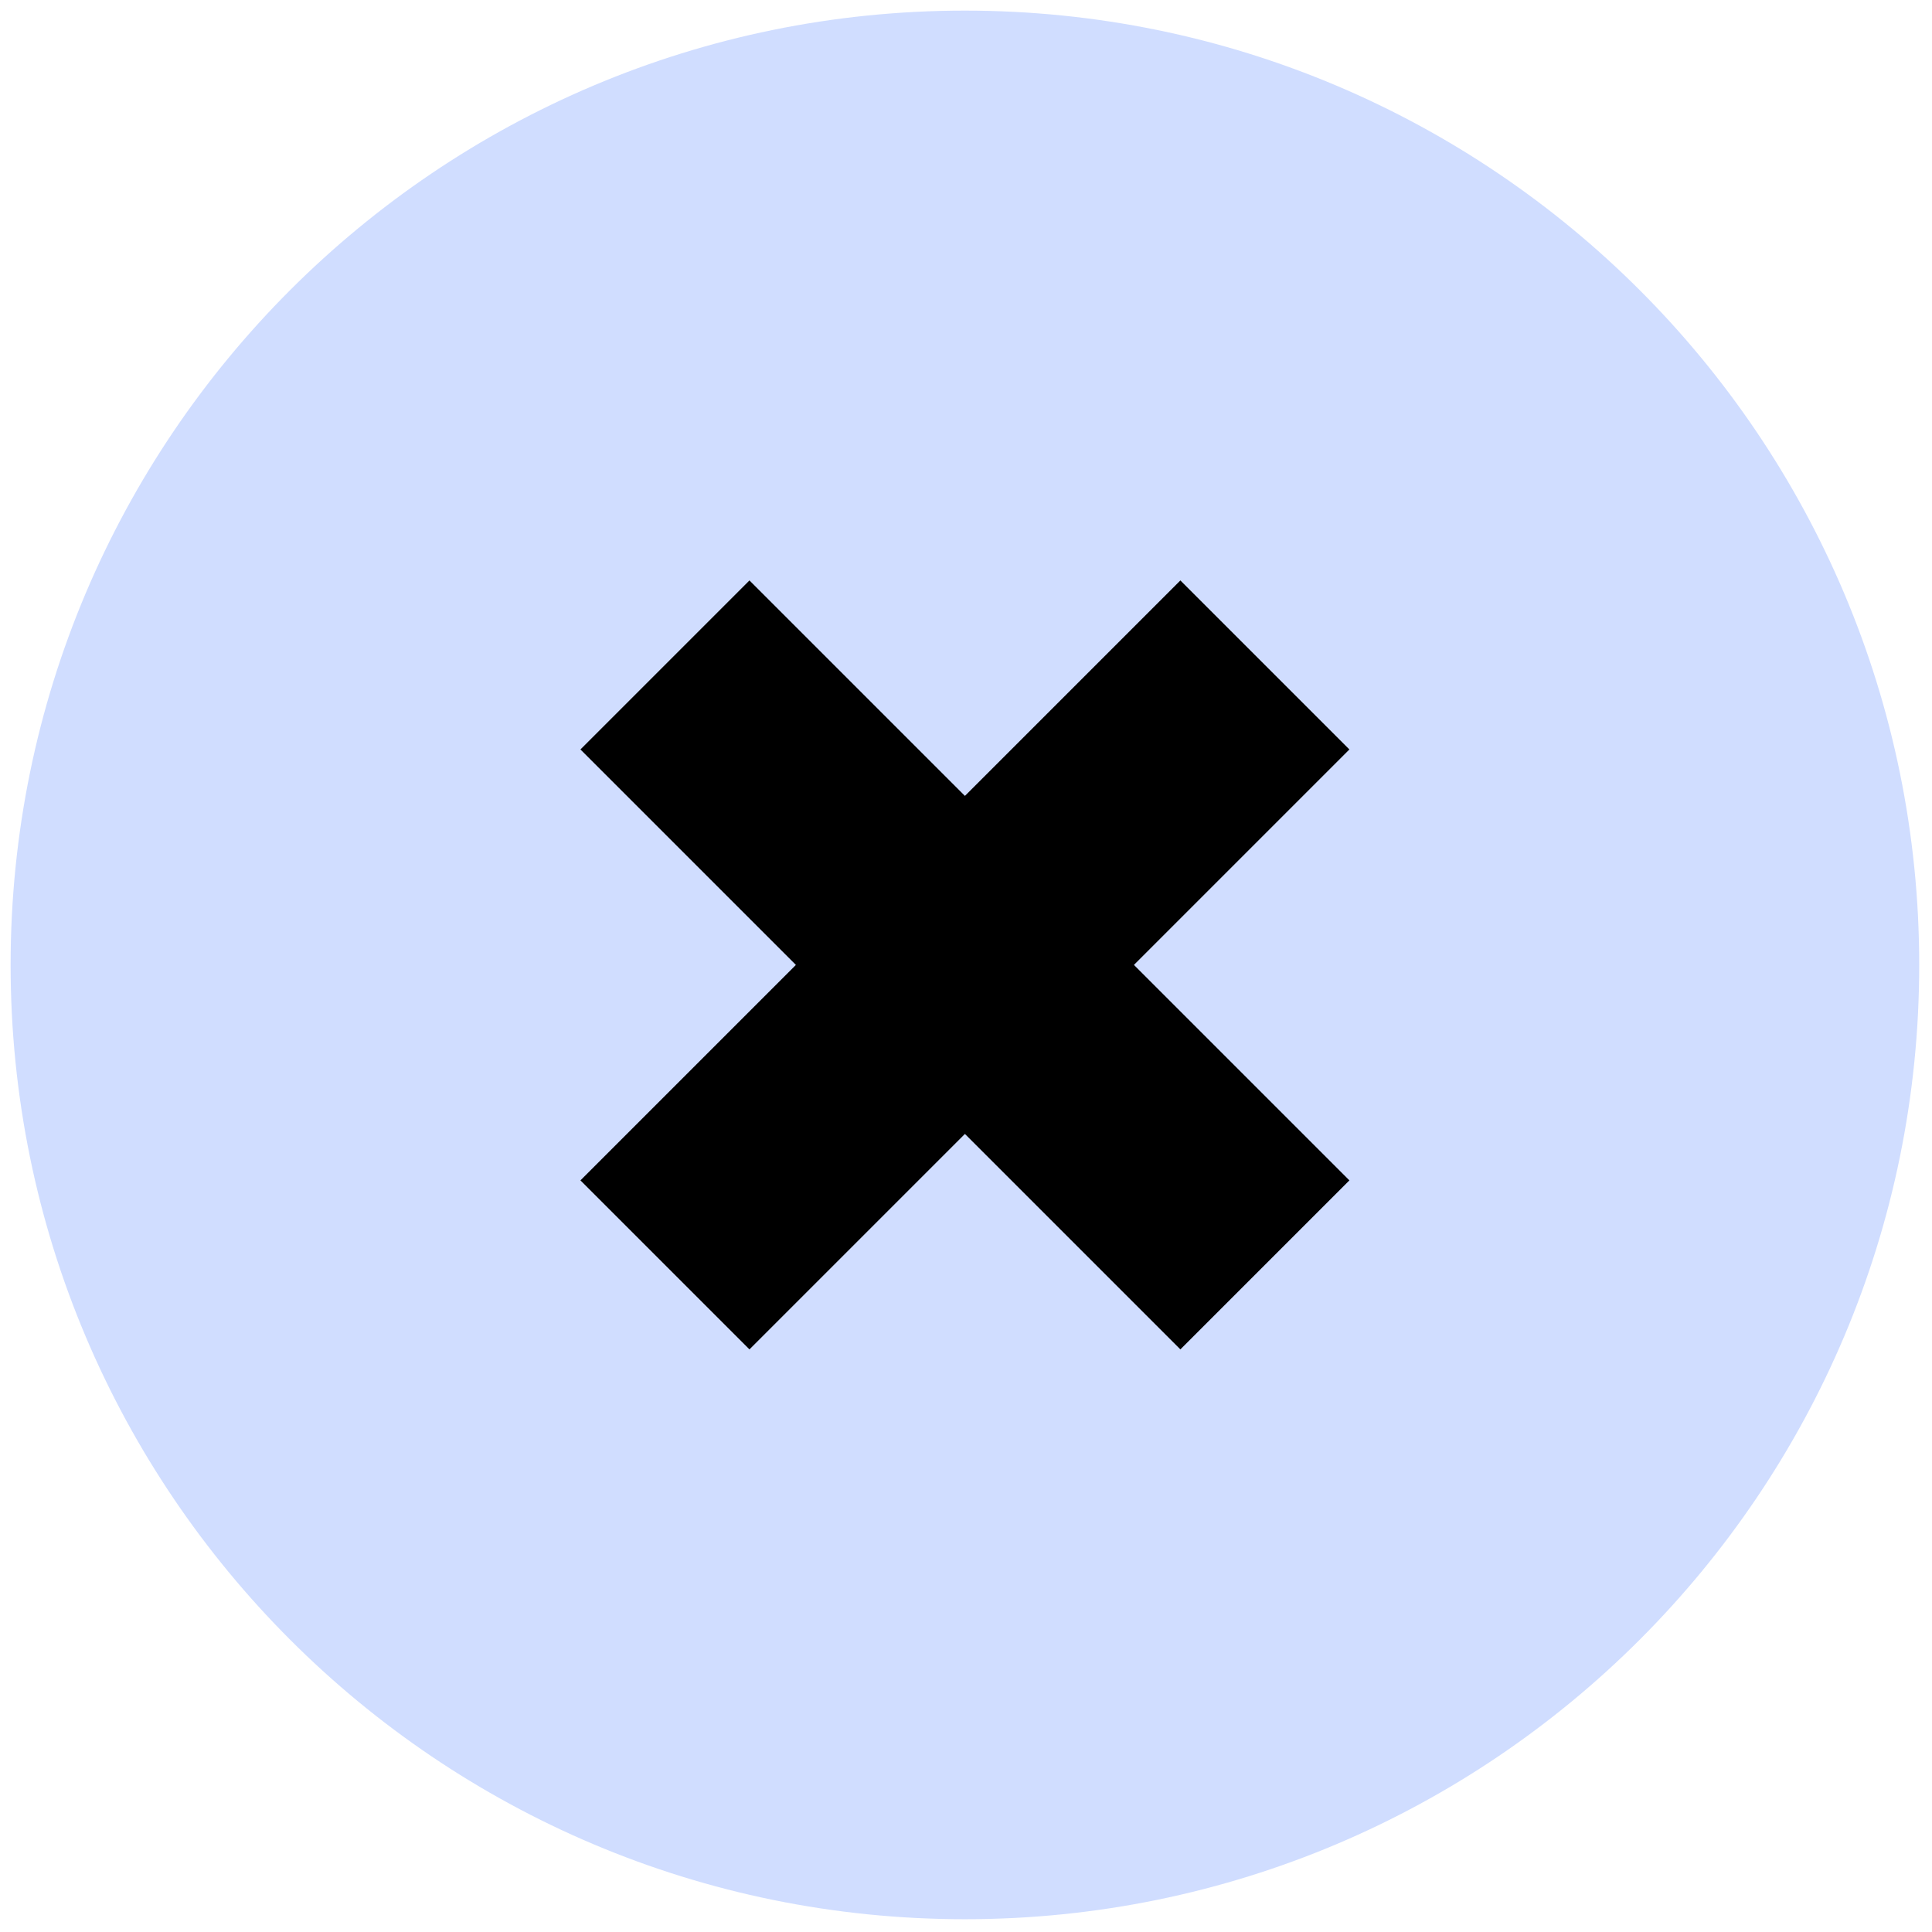
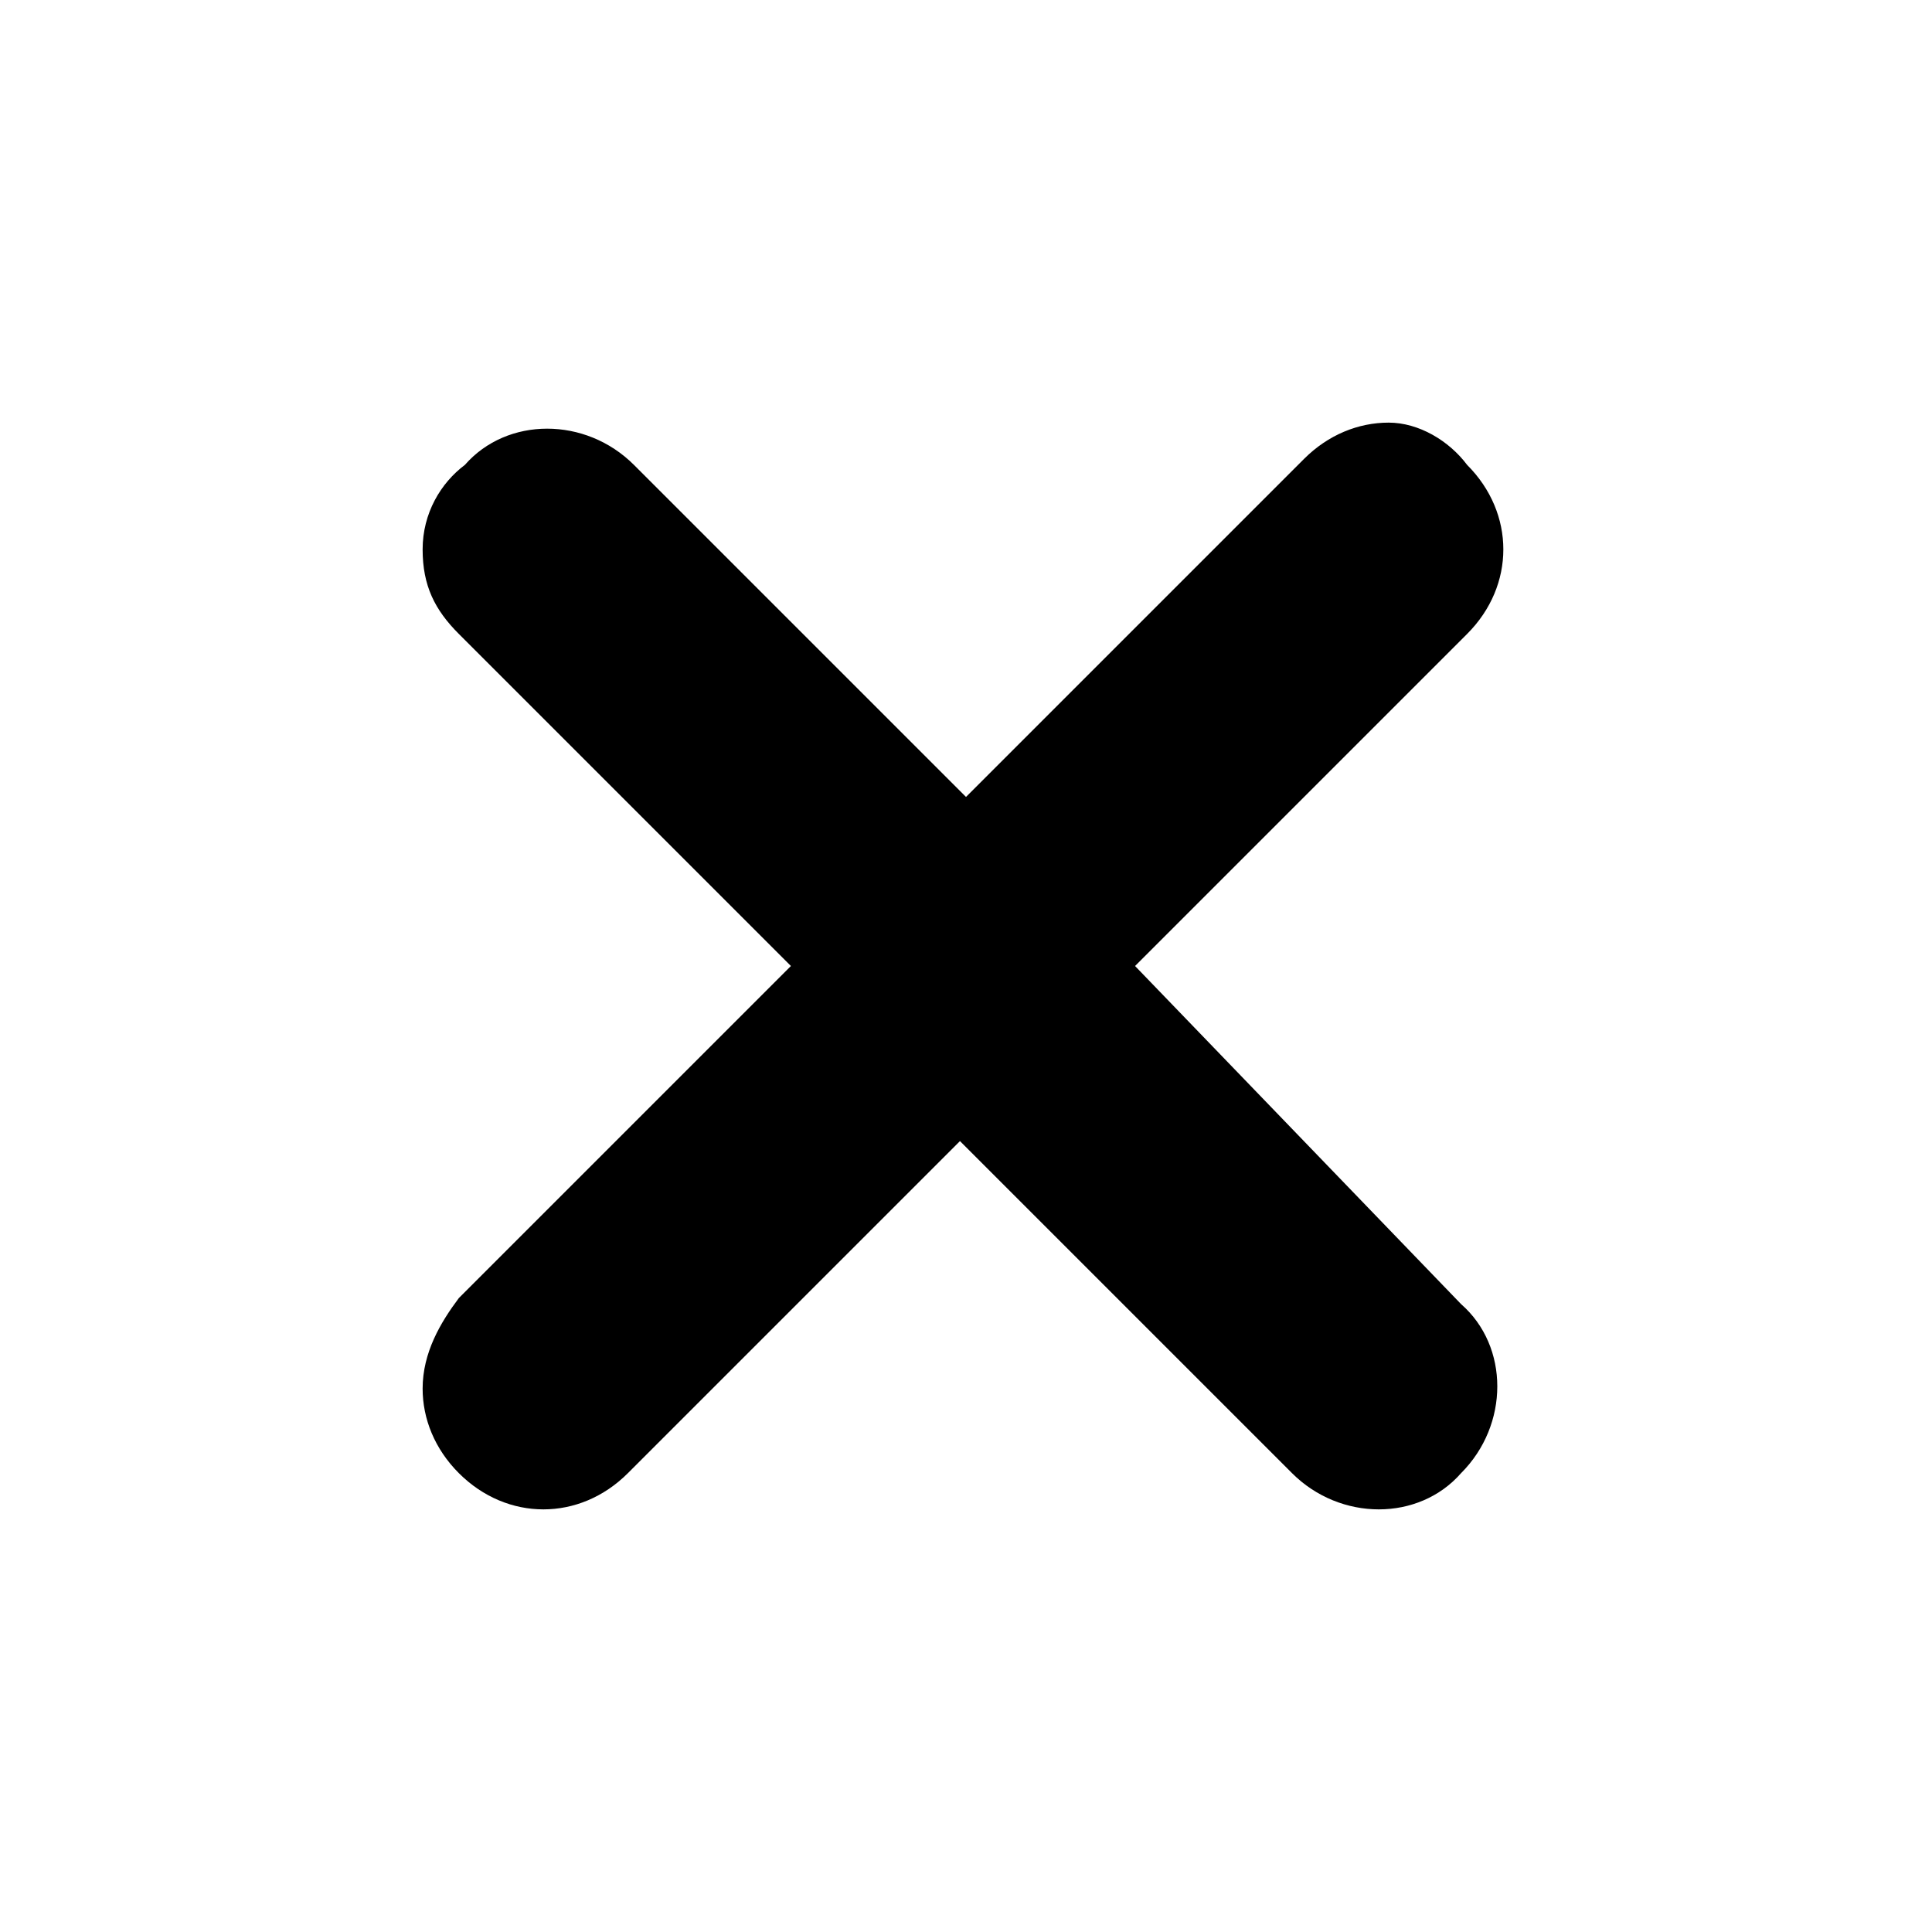
- <svg xmlns="http://www.w3.org/2000/svg" version="1.1" width="20" height="20" viewBox="0 0 256 256" xml:space="preserve">
-   <defs>
- </defs>
-   <g style="stroke: none; stroke-width: 0; stroke-dasharray: none; stroke-linecap: butt; stroke-linejoin: miter; stroke-miterlimit: 10; fill: none; fill-rule: nonzero; opacity: 1;" transform="translate(1.406593 1.406593) scale(2.81 2.81)">
-     <linearGradient id="SVGID_8" gradientUnits="userSpaceOnUse" x1="45" y1="84.788" x2="45" y2="4.261">
-       <stop offset="0%" style="stop-color:#d0ddff;stop-opacity: 1" />
-       <stop offset="100%" style="stop-color:#d0ddff;stop-opacity: 1" />
-     </linearGradient>
-     <circle cx="45" cy="45" r="45" style="stroke: none; stroke-width: 1; stroke-dasharray: none; stroke-linecap: butt; stroke-linejoin: miter; stroke-miterlimit: 10; fill: url(#SVGID_8); fill-rule: nonzero; opacity: 1;" transform="  matrix(1 0 0 1 0 0) " />
-     <polygon points="55.16,26.87 45,37.03 34.84,26.87 26.87,34.84 37.03,45 26.87,55.16 34.84,63.13 45,52.97 55.16,63.13 63.13,55.16 52.97,45 63.13,34.84 " style="stroke: none; stroke-width: 1; stroke-dasharray: none; stroke-linecap: butt; stroke-linejoin: miter; stroke-miterlimit: 10; fill: rgb(0,0,0); fill-rule: nonzero; opacity: 1;" transform="  matrix(1 0 0 1 0 0) " />
-   </g>
+ <svg xmlns="http://www.w3.org/2000/svg" fill="#000000" width="15" height="15" viewBox="0 0 32 32">
+   <path d="M18.8,16l5.5-5.5c0.8-0.8,0.8-2,0-2.8l0,0C24,7.3,23.5,7,23,7c-0.5,0-1,0.2-1.4,0.6L16,13.2l-5.5-5.5  c-0.8-0.8-2.1-0.8-2.8,0C7.3,8,7,8.5,7,9.1s0.2,1,0.6,1.4l5.5,5.5l-5.5,5.5C7.3,21.9,7,22.4,7,23c0,0.5,0.2,1,0.6,1.4  C8,24.8,8.5,25,9,25c0.5,0,1-0.2,1.4-0.6l5.5-5.5l5.5,5.5c0.8,0.8,2.1,0.8,2.8,0c0.8-0.8,0.8-2.1,0-2.8L18.8,16z" />
</svg>
